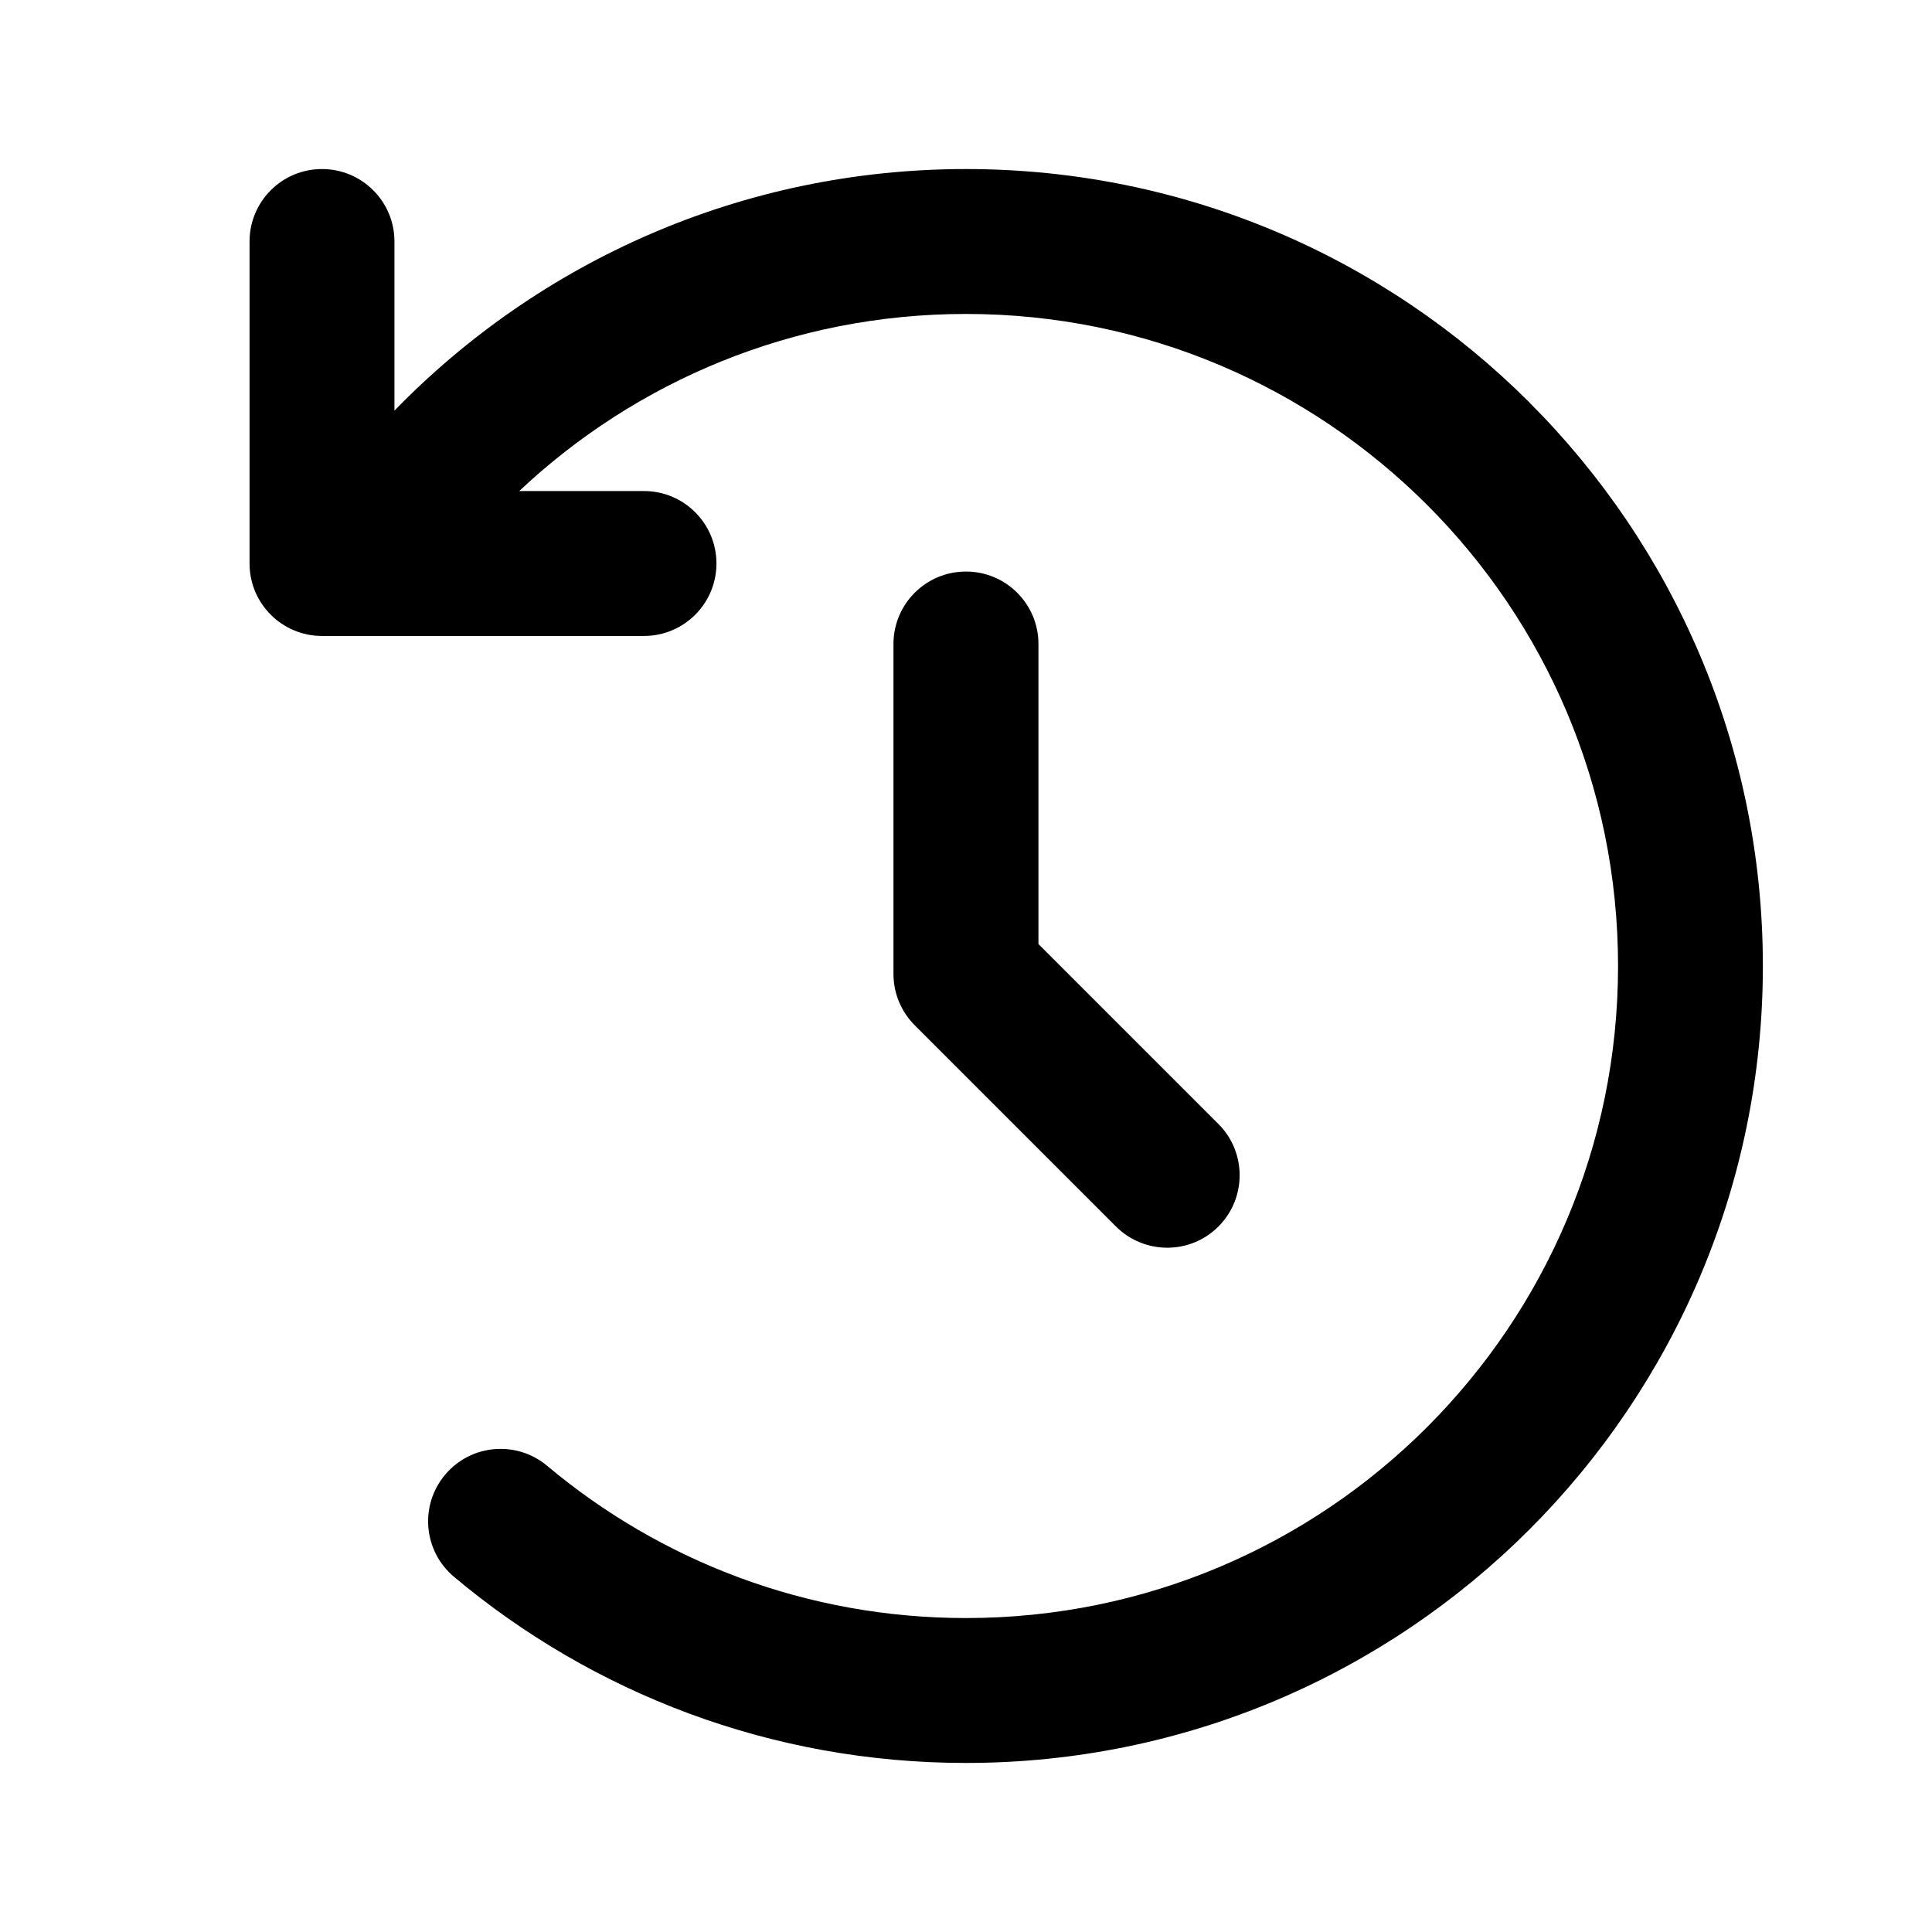
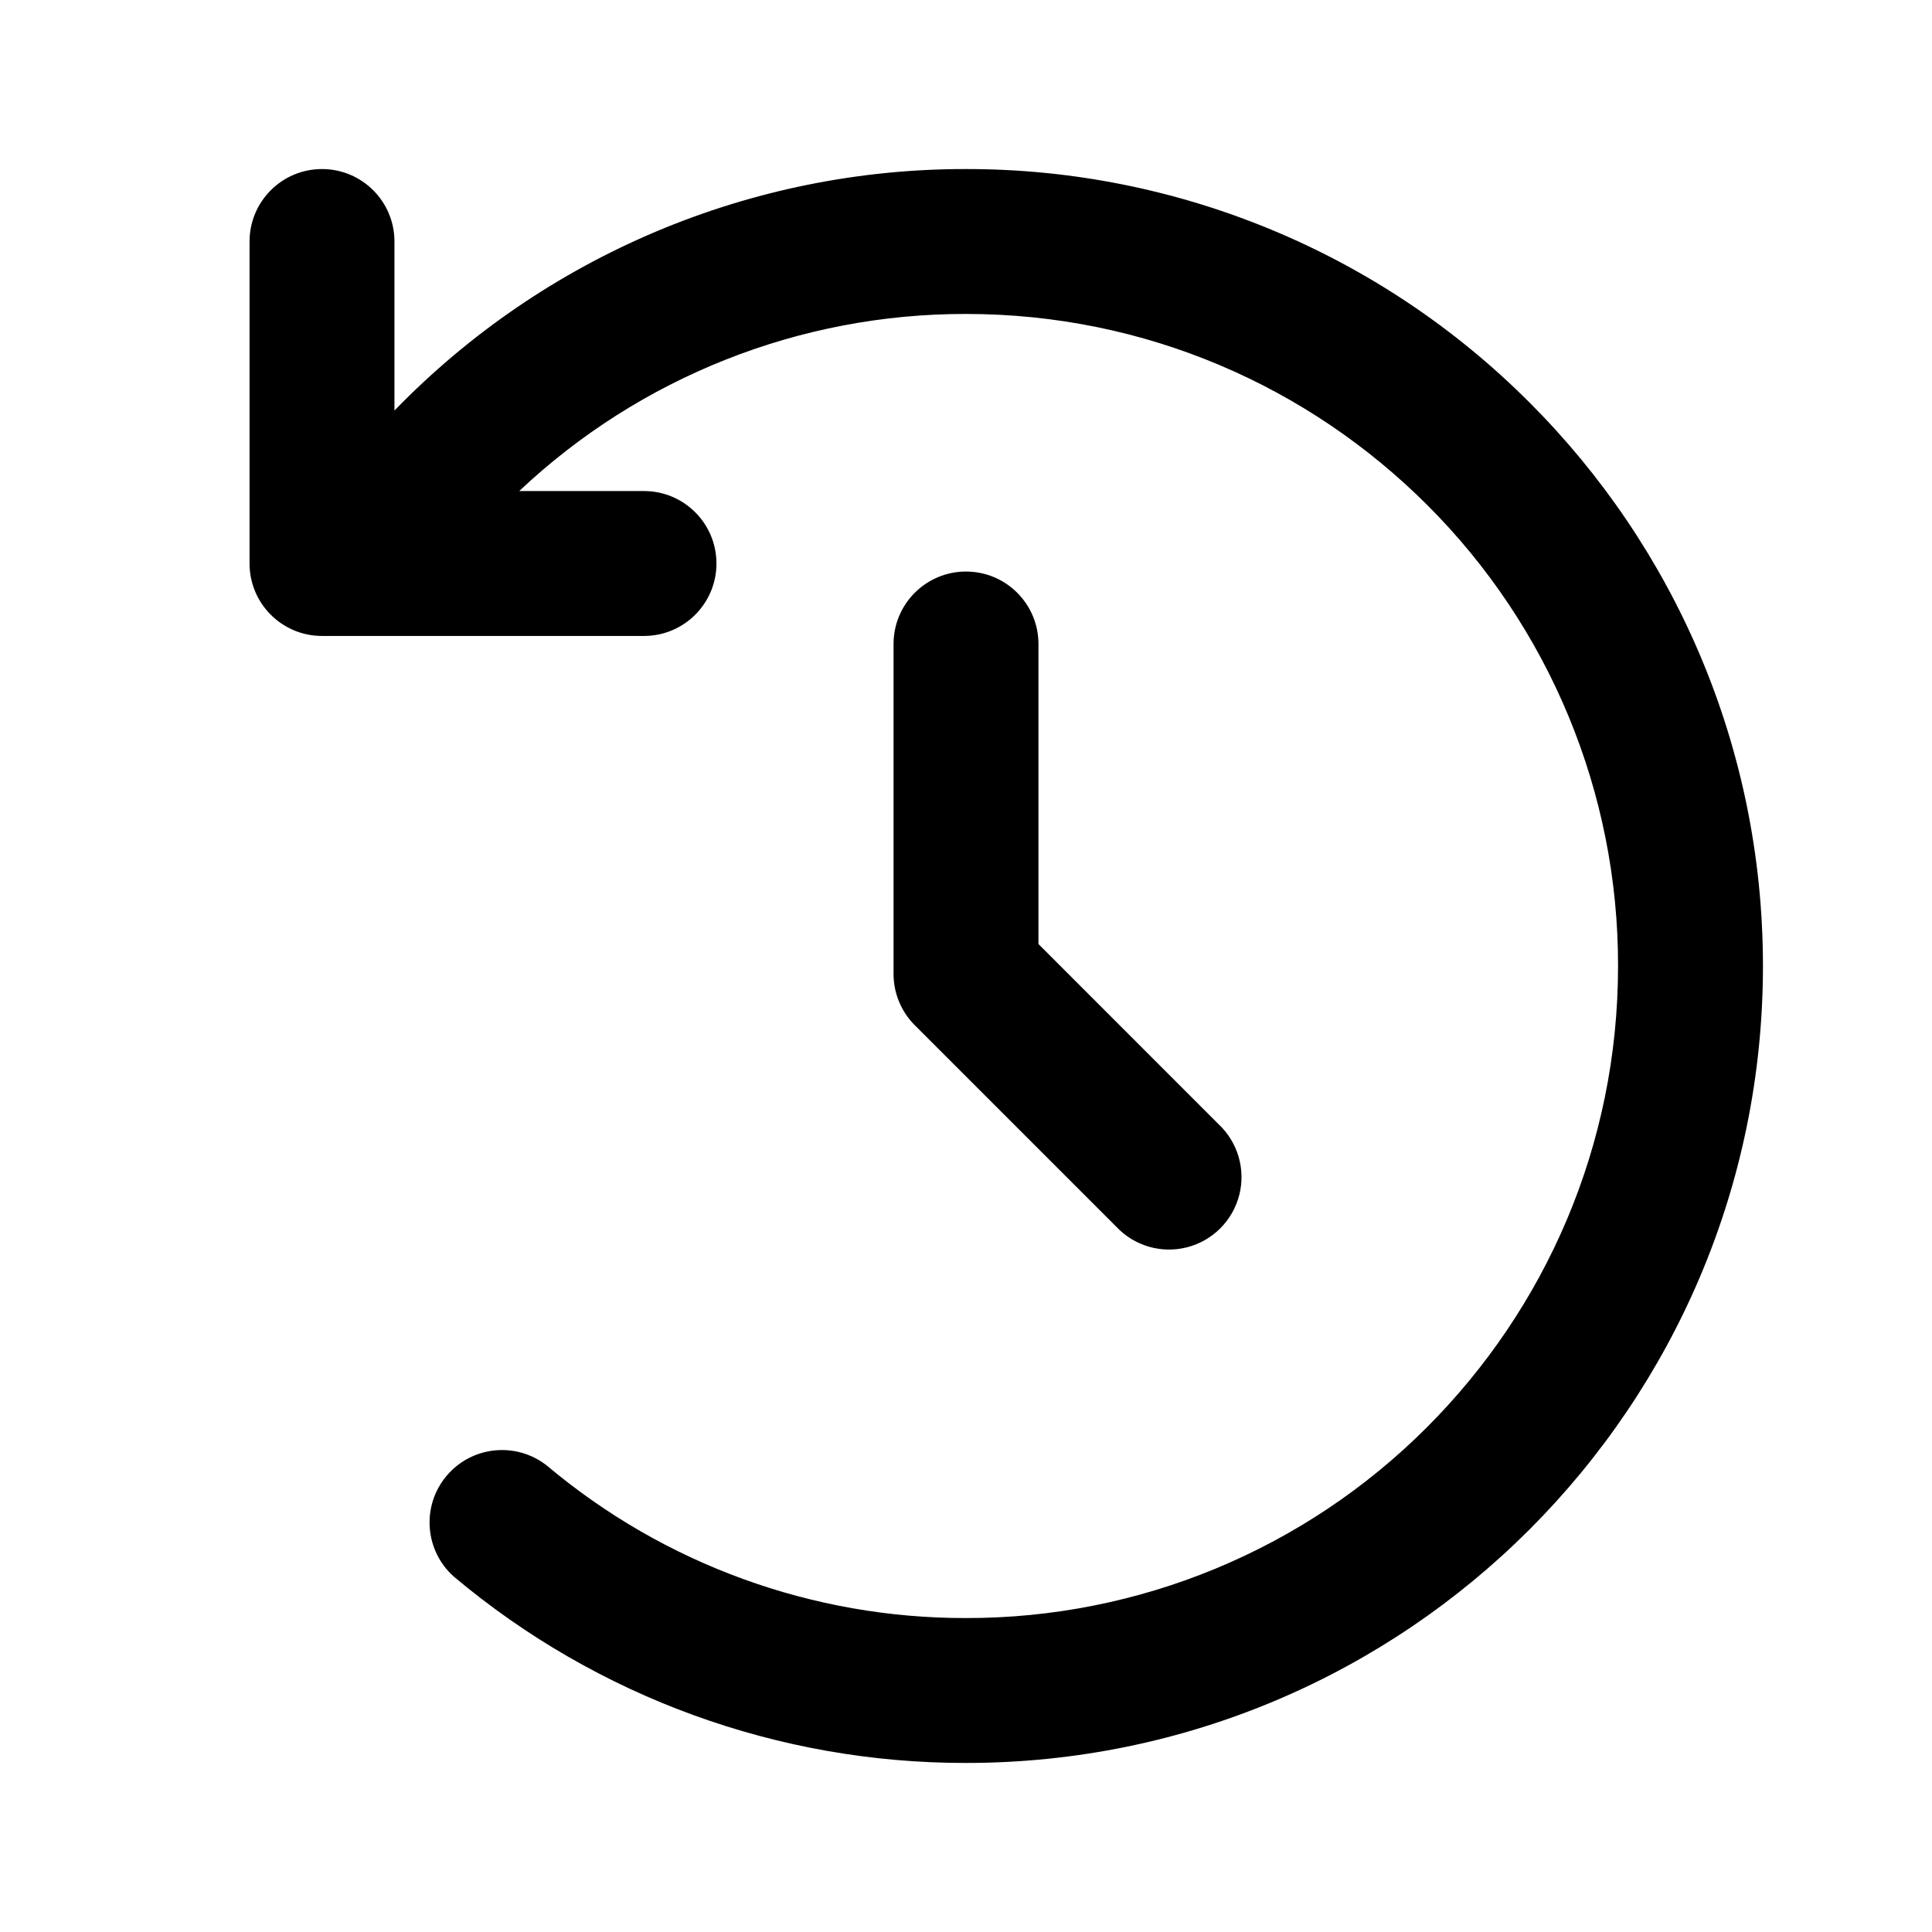
- <svg xmlns="http://www.w3.org/2000/svg" fill="none" height="24" viewBox="0 0 24 24" width="24">
+ <svg xmlns="http://www.w3.org/2000/svg" fill="none" height="24" width="24">
  <g fill="currentColor">
-     <path clip-rule="evenodd" d="m12 7.1c.497 0 .9.403.9.9v3.727l2.236 2.236c.351.351.351.921 0 1.273s-.921.351-1.273 0l-2.5-2.5c-.169-.169-.264-.398-.264-.636v-4.1c0-.497.403-.9.9-.9z" fill-rule="evenodd" />
-     <path d="m19 5c-1.791-1.791-4.267-2.9-7-2.9-2.785 0-5.302 1.151-7.1 3.001v-2.101c0-.497-.403-.9-.9-.9-.497 0-.9.403-.9.9v4c0 .497.403.9.9.9h4c.497 0 .9-.403.9-.9s-.403-.9-.9-.9h-1.55c1.45-1.365 3.402-2.2 5.55-2.2 2.237 0 4.261.906 5.728 2.372 1.467 1.467 2.372 3.491 2.372 5.728 0 2.237-.906 4.261-2.372 5.728-1.467 1.467-3.491 2.372-5.728 2.372-1.982 0-3.795-.71-5.203-1.891-.381-.319-.948-.27-1.268.111s-.27.948.111 1.268c1.72 1.443 3.939 2.312 6.359 2.312 2.733 0 5.21-1.109 7-2.9s2.9-4.267 2.9-7-1.109-5.21-2.9-7z" />
+     <path clip-rule="evenodd" d="M12 7.1a.9.9 0 01.9.9v3.727l2.236 2.237a.9.9 0 11-1.272 1.272l-2.5-2.5a.9.9 0 01-.264-.636V8a.9.9 0 01.9-.9z" fill-rule="evenodd" />
+     <path d="M19 5a9.872 9.872 0 00-7-2.9 9.873 9.873 0 00-7.1 3V3a.9.9 0 00-1.8 0v4a.9.9 0 00.9.9h4a.9.9 0 000-1.8H6.45A8.069 8.069 0 0112 3.9c2.237 0 4.26.906 5.728 2.372A8.072 8.072 0 0120.1 12c0 2.237-.906 4.26-2.372 5.728A8.072 8.072 0 0112 20.1a8.064 8.064 0 01-5.203-1.891.9.9 0 00-1.156 1.379A9.864 9.864 0 0012 21.9c2.733 0 5.21-1.109 7-2.9s2.9-4.267 2.9-7-1.109-5.21-2.9-7z" />
  </g>
</svg>
